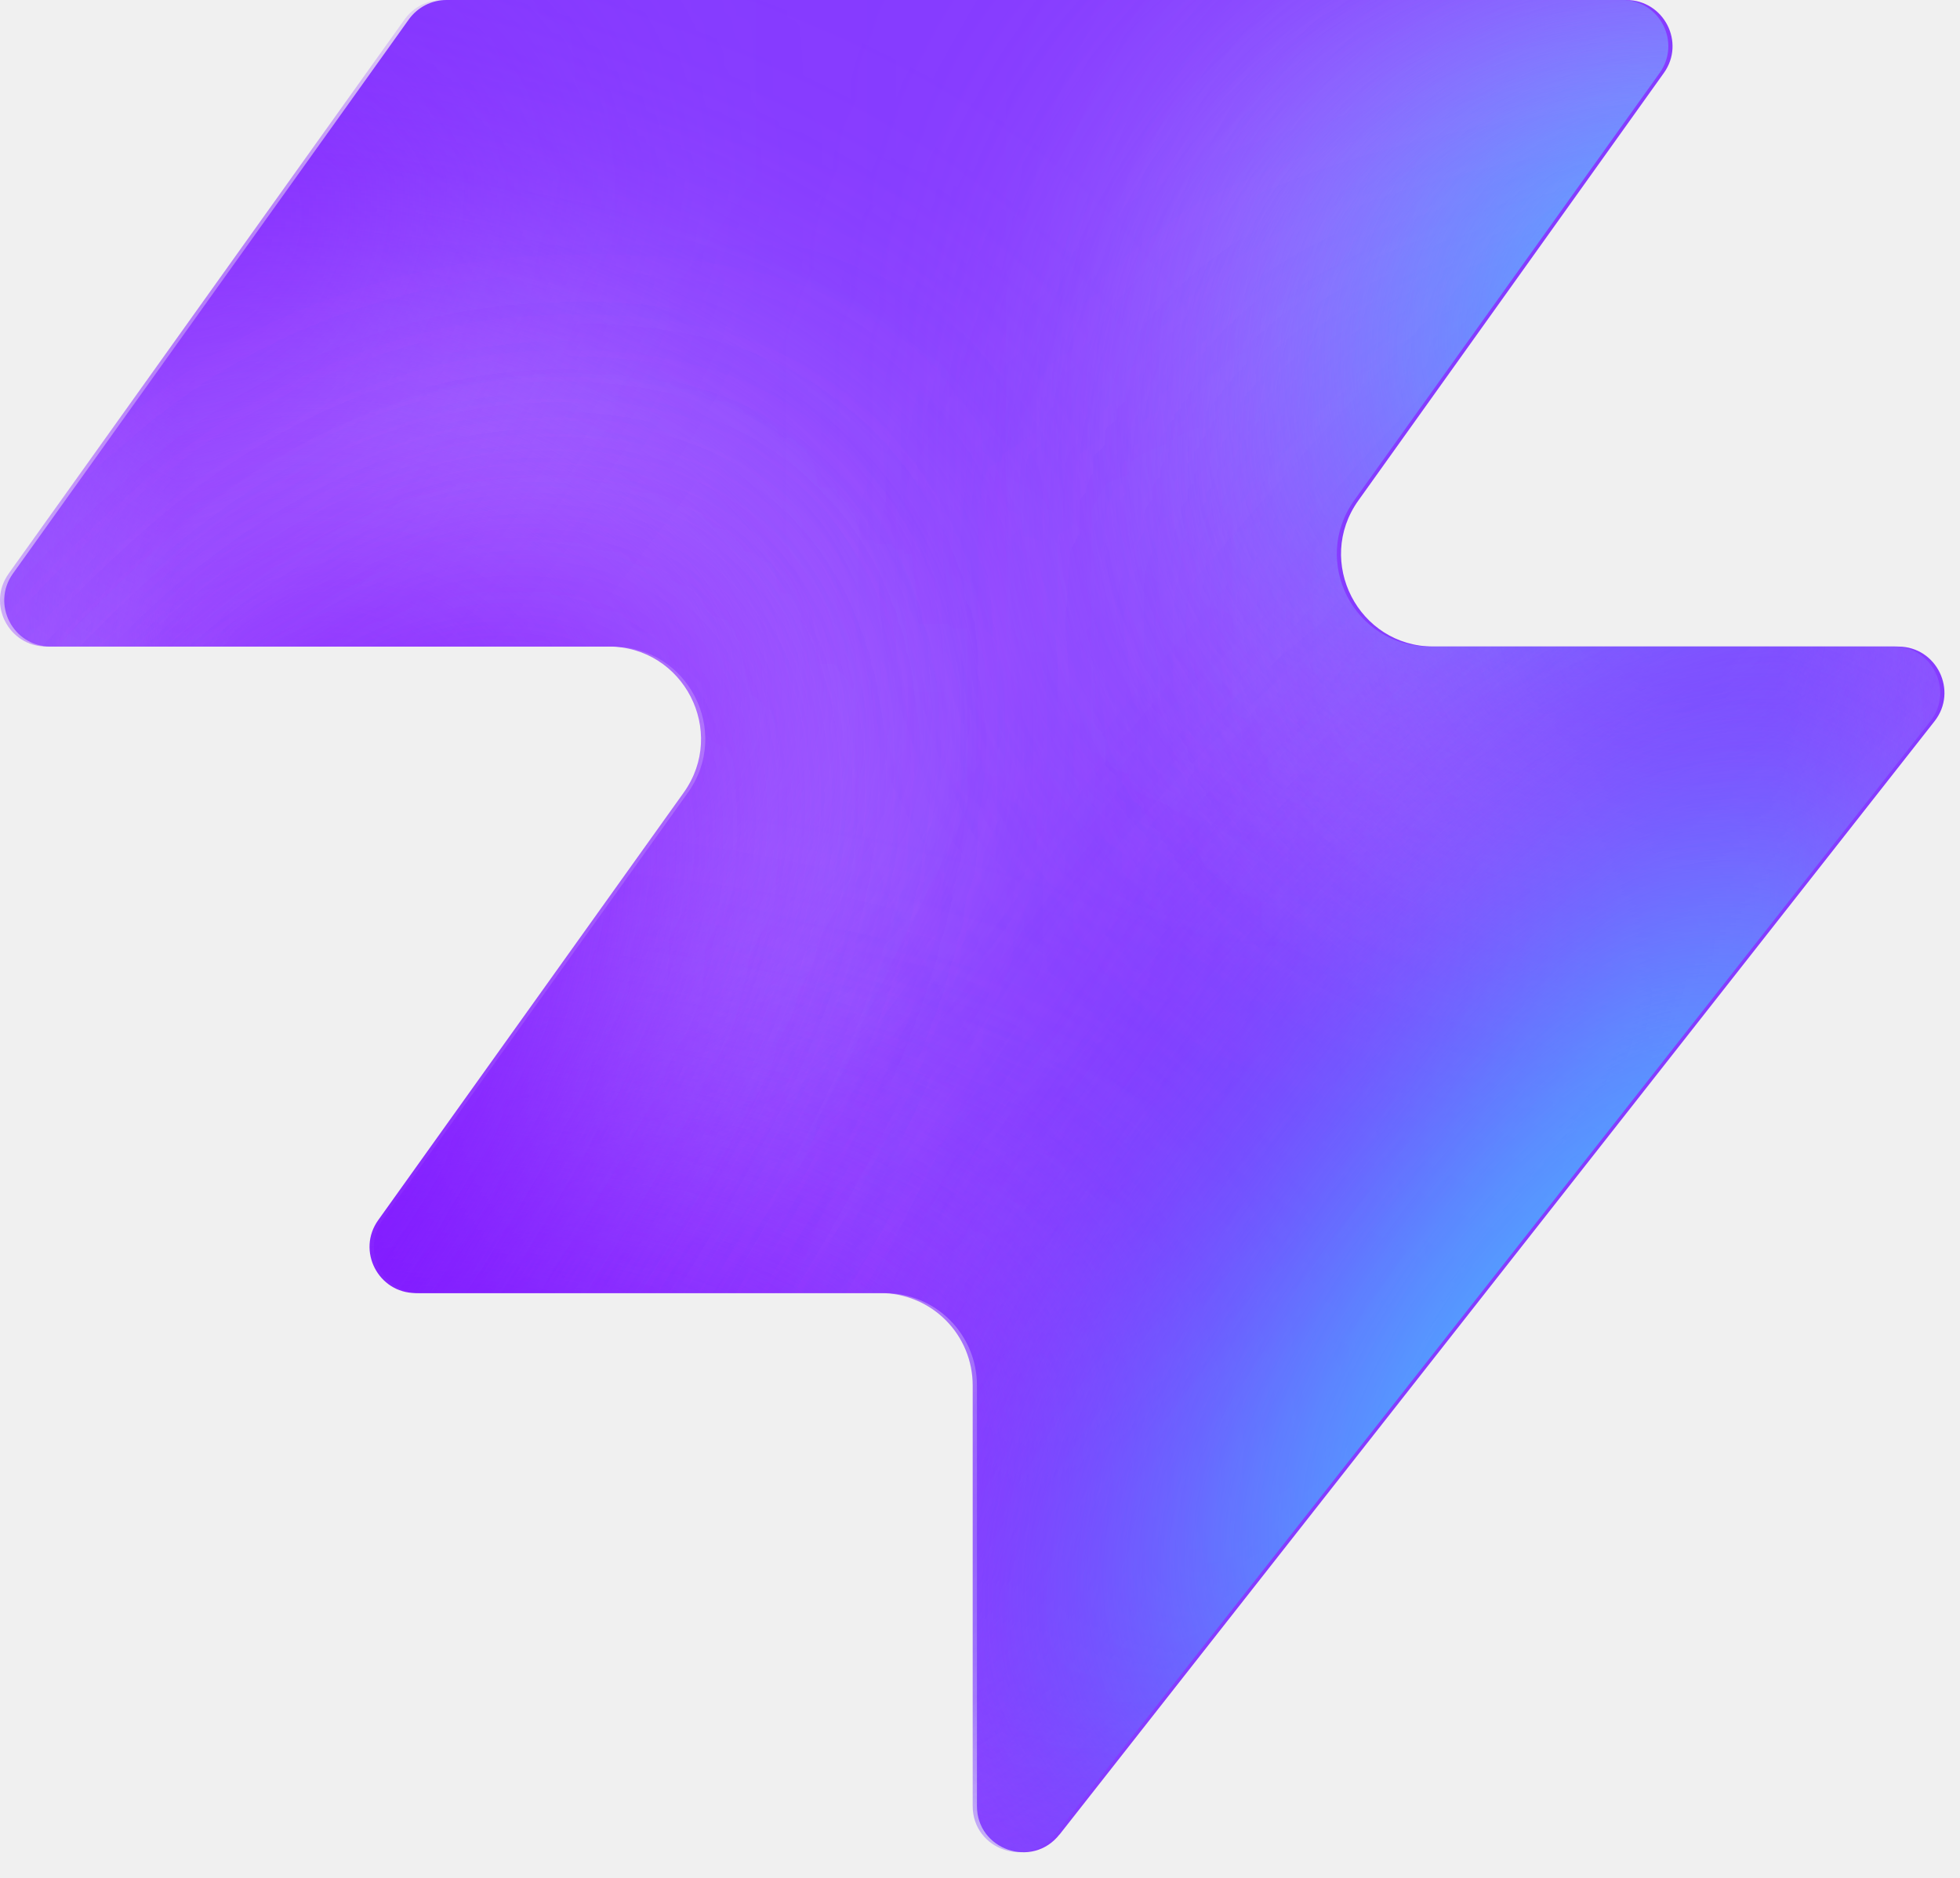
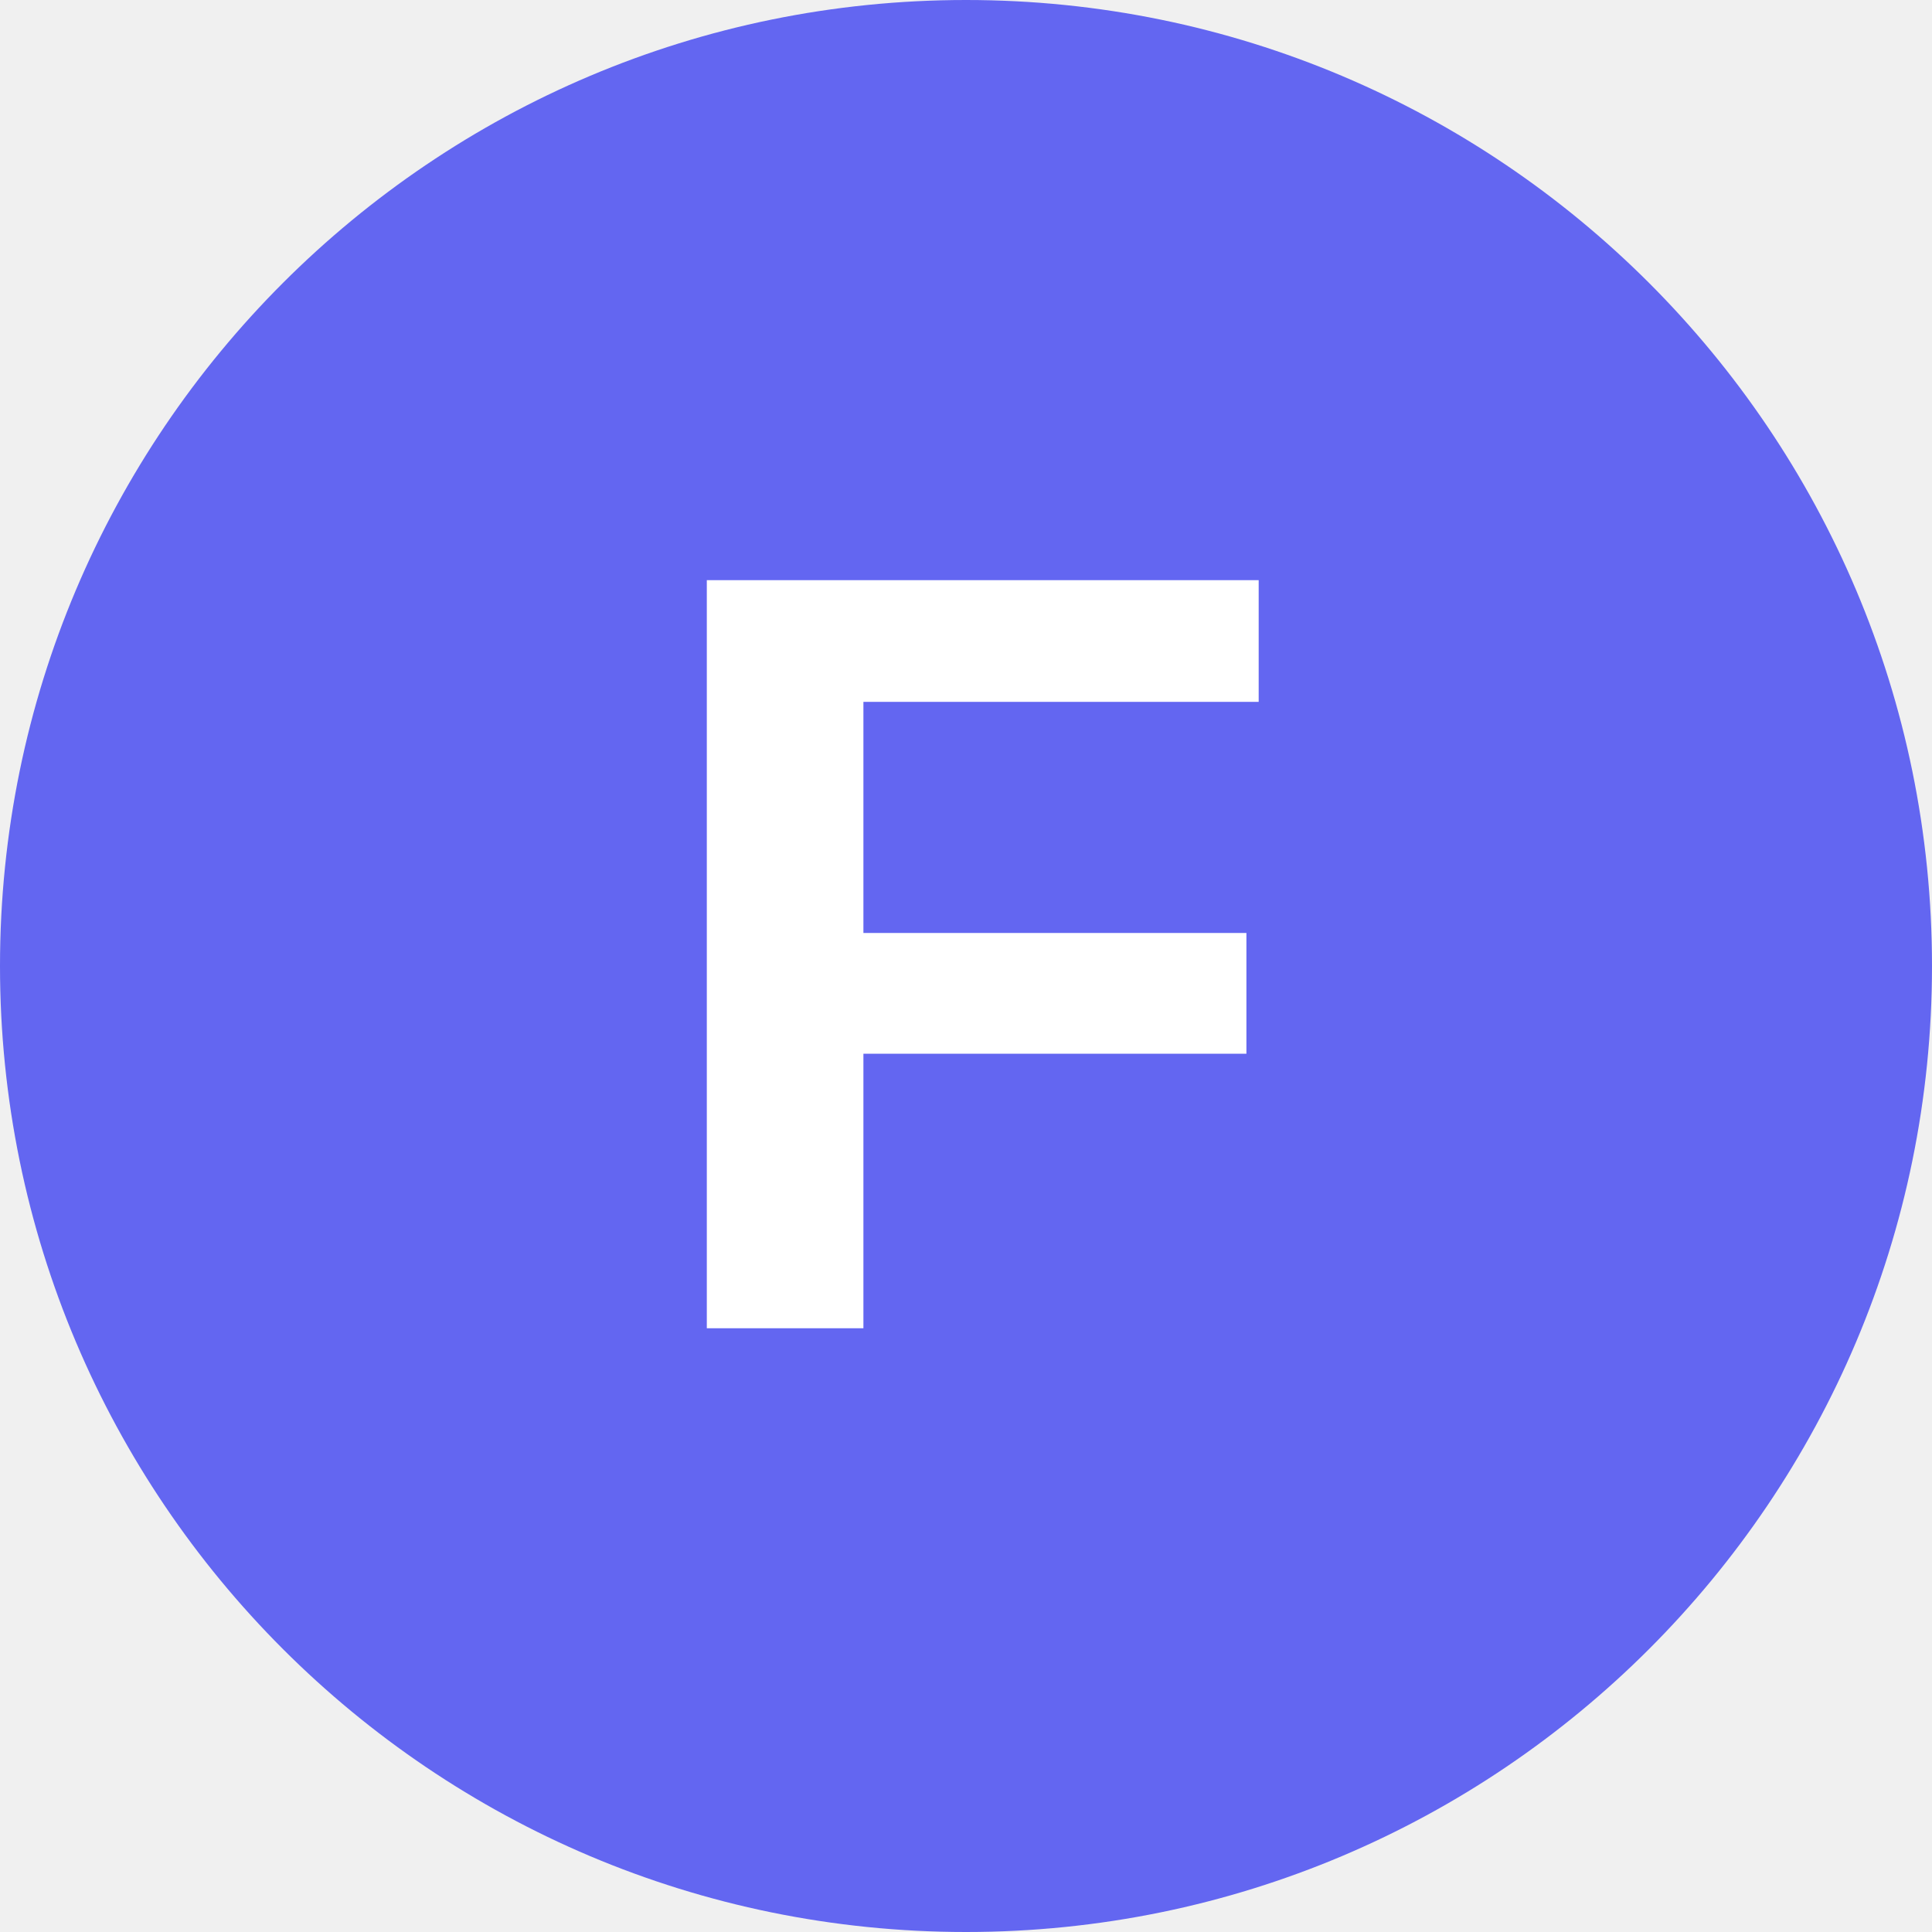
- <svg xmlns="http://www.w3.org/2000/svg" width="48" height="46" fill="none" viewBox="0 0 48 46">
-   <path fill="#863bff" d="M25.946 44.938c-.664.845-2.021.375-2.021-.698V33.937a2.26 2.26 0 0 0-2.262-2.262H10.287c-.92 0-1.456-1.04-.92-1.788l7.48-10.471c1.07-1.497 0-3.578-1.842-3.578H1.237c-.92 0-1.456-1.04-.92-1.788L10.013.474c.214-.297.556-.474.92-.474h28.894c.92 0 1.456 1.04.92 1.788l-7.48 10.471c-1.07 1.498 0 3.579 1.842 3.579h11.377c.943 0 1.473 1.088.89 1.83L25.947 44.94z" style="fill:#863bff;fill:color(display-p3 .525 .23 1);fill-opacity:1" />
-   <mask id="a" width="48" height="46" x="0" y="0" maskUnits="userSpaceOnUse" style="mask-type:alpha">
-     <path fill="#000" d="M25.842 44.938c-.664.844-2.021.375-2.021-.698V33.937a2.26 2.26 0 0 0-2.262-2.262H10.183c-.92 0-1.456-1.04-.92-1.788l7.48-10.471c1.07-1.498 0-3.579-1.842-3.579H1.133c-.92 0-1.456-1.04-.92-1.787L9.91.473c.214-.297.556-.474.92-.474h28.894c.92 0 1.456 1.04.92 1.788l-7.48 10.471c-1.07 1.498 0 3.578 1.842 3.578h11.377c.943 0 1.473 1.088.89 1.832L25.843 44.94z" style="fill:#000;fill-opacity:1" />
-   </mask>
-   <g mask="url(#a)">
-     <g filter="url(#b)">
-       <ellipse cx="5.508" cy="14.704" fill="#ede6ff" rx="5.508" ry="14.704" style="fill:#ede6ff;fill:color(display-p3 .927 .903 1);fill-opacity:1" transform="matrix(.00324 1 1 -.00324 -4.47 31.516)" />
-     </g>
-     <g filter="url(#c)">
-       <ellipse cx="10.399" cy="29.851" fill="#ede6ff" rx="10.399" ry="29.851" style="fill:#ede6ff;fill:color(display-p3 .927 .903 1);fill-opacity:1" transform="matrix(.00324 1 1 -.00324 -39.328 7.883)" />
-     </g>
-     <g filter="url(#d)">
-       <ellipse cx="5.508" cy="30.487" fill="#7e14ff" rx="5.508" ry="30.487" style="fill:#7e14ff;fill:color(display-p3 .492 .077 1);fill-opacity:1" transform="rotate(89.814 -25.913 -14.639)scale(1 -1)" />
-     </g>
-     <g filter="url(#e)">
-       <ellipse cx="5.508" cy="30.599" fill="#7e14ff" rx="5.508" ry="30.599" style="fill:#7e14ff;fill:color(display-p3 .492 .077 1);fill-opacity:1" transform="rotate(89.814 -32.644 -3.334)scale(1 -1)" />
-     </g>
-     <g filter="url(#f)">
-       <ellipse cx="5.508" cy="30.599" fill="#7e14ff" rx="5.508" ry="30.599" style="fill:#7e14ff;fill:color(display-p3 .492 .077 1);fill-opacity:1" transform="matrix(.00324 1 1 -.00324 -34.34 30.47)" />
-     </g>
-     <g filter="url(#g)">
-       <ellipse cx="14.072" cy="22.078" fill="#ede6ff" rx="14.072" ry="22.078" style="fill:#ede6ff;fill:color(display-p3 .927 .903 1);fill-opacity:1" transform="rotate(93.35 24.506 48.493)scale(-1 1)" />
-     </g>
-     <g filter="url(#h)">
-       <ellipse cx="3.47" cy="21.501" fill="#7e14ff" rx="3.47" ry="21.501" style="fill:#7e14ff;fill:color(display-p3 .492 .077 1);fill-opacity:1" transform="rotate(89.009 28.708 47.59)scale(-1 1)" />
-     </g>
-     <g filter="url(#i)">
-       <ellipse cx="3.47" cy="21.501" fill="#7e14ff" rx="3.47" ry="21.501" style="fill:#7e14ff;fill:color(display-p3 .492 .077 1);fill-opacity:1" transform="rotate(89.009 28.708 47.59)scale(-1 1)" />
-     </g>
-     <g filter="url(#j)">
-       <ellipse cx=".387" cy="8.972" fill="#7e14ff" rx="4.407" ry="29.108" style="fill:#7e14ff;fill:color(display-p3 .492 .077 1);fill-opacity:1" transform="rotate(39.51 .387 8.972)" />
-     </g>
-     <g filter="url(#k)">
-       <ellipse cx="47.523" cy="-6.092" fill="#7e14ff" rx="4.407" ry="29.108" style="fill:#7e14ff;fill:color(display-p3 .492 .077 1);fill-opacity:1" transform="rotate(37.892 47.523 -6.092)" />
-     </g>
-     <g filter="url(#l)">
-       <ellipse cx="41.412" cy="6.333" fill="#47bfff" rx="5.971" ry="9.665" style="fill:#47bfff;fill:color(display-p3 .28 .748 1);fill-opacity:1" transform="rotate(37.892 41.412 6.333)" />
-     </g>
-     <g filter="url(#m)">
-       <ellipse cx="-1.879" cy="38.332" fill="#7e14ff" rx="4.407" ry="29.108" style="fill:#7e14ff;fill:color(display-p3 .492 .077 1);fill-opacity:1" transform="rotate(37.892 -1.88 38.332)" />
-     </g>
-     <g filter="url(#n)">
-       <ellipse cx="-1.879" cy="38.332" fill="#7e14ff" rx="4.407" ry="29.108" style="fill:#7e14ff;fill:color(display-p3 .492 .077 1);fill-opacity:1" transform="rotate(37.892 -1.88 38.332)" />
-     </g>
-     <g filter="url(#o)">
-       <ellipse cx="35.651" cy="29.907" fill="#7e14ff" rx="4.407" ry="29.108" style="fill:#7e14ff;fill:color(display-p3 .492 .077 1);fill-opacity:1" transform="rotate(37.892 35.651 29.907)" />
-     </g>
-     <g filter="url(#p)">
-       <ellipse cx="38.418" cy="32.4" fill="#47bfff" rx="5.971" ry="15.297" style="fill:#47bfff;fill:color(display-p3 .28 .748 1);fill-opacity:1" transform="rotate(37.892 38.418 32.4)" />
-     </g>
-   </g>
-   <defs>
-     <filter id="b" width="60.045" height="41.654" x="-19.77" y="16.149" color-interpolation-filters="sRGB" filterUnits="userSpaceOnUse">
-       <feFlood flood-opacity="0" result="BackgroundImageFix" />
-       <feBlend in="SourceGraphic" in2="BackgroundImageFix" result="shape" />
-       <feGaussianBlur result="effect1_foregroundBlur_2002_17158" stdDeviation="7.659" />
-     </filter>
-     <filter id="c" width="90.34" height="51.437" x="-54.613" y="-7.533" color-interpolation-filters="sRGB" filterUnits="userSpaceOnUse">
-       <feFlood flood-opacity="0" result="BackgroundImageFix" />
-       <feBlend in="SourceGraphic" in2="BackgroundImageFix" result="shape" />
-       <feGaussianBlur result="effect1_foregroundBlur_2002_17158" stdDeviation="7.659" />
-     </filter>
-     <filter id="d" width="79.355" height="29.4" x="-49.64" y="2.03" color-interpolation-filters="sRGB" filterUnits="userSpaceOnUse">
-       <feFlood flood-opacity="0" result="BackgroundImageFix" />
-       <feBlend in="SourceGraphic" in2="BackgroundImageFix" result="shape" />
-       <feGaussianBlur result="effect1_foregroundBlur_2002_17158" stdDeviation="4.596" />
-     </filter>
-     <filter id="e" width="79.579" height="29.4" x="-45.045" y="20.029" color-interpolation-filters="sRGB" filterUnits="userSpaceOnUse">
-       <feFlood flood-opacity="0" result="BackgroundImageFix" />
-       <feBlend in="SourceGraphic" in2="BackgroundImageFix" result="shape" />
-       <feGaussianBlur result="effect1_foregroundBlur_2002_17158" stdDeviation="4.596" />
-     </filter>
-     <filter id="f" width="79.579" height="29.4" x="-43.513" y="21.178" color-interpolation-filters="sRGB" filterUnits="userSpaceOnUse">
-       <feFlood flood-opacity="0" result="BackgroundImageFix" />
-       <feBlend in="SourceGraphic" in2="BackgroundImageFix" result="shape" />
-       <feGaussianBlur result="effect1_foregroundBlur_2002_17158" stdDeviation="4.596" />
-     </filter>
-     <filter id="g" width="74.749" height="58.852" x="15.756" y="-17.901" color-interpolation-filters="sRGB" filterUnits="userSpaceOnUse">
-       <feFlood flood-opacity="0" result="BackgroundImageFix" />
-       <feBlend in="SourceGraphic" in2="BackgroundImageFix" result="shape" />
-       <feGaussianBlur result="effect1_foregroundBlur_2002_17158" stdDeviation="7.659" />
-     </filter>
-     <filter id="h" width="61.377" height="25.362" x="23.548" y="2.284" color-interpolation-filters="sRGB" filterUnits="userSpaceOnUse">
-       <feFlood flood-opacity="0" result="BackgroundImageFix" />
-       <feBlend in="SourceGraphic" in2="BackgroundImageFix" result="shape" />
-       <feGaussianBlur result="effect1_foregroundBlur_2002_17158" stdDeviation="4.596" />
-     </filter>
-     <filter id="i" width="61.377" height="25.362" x="23.548" y="2.284" color-interpolation-filters="sRGB" filterUnits="userSpaceOnUse">
-       <feFlood flood-opacity="0" result="BackgroundImageFix" />
-       <feBlend in="SourceGraphic" in2="BackgroundImageFix" result="shape" />
-       <feGaussianBlur result="effect1_foregroundBlur_2002_17158" stdDeviation="4.596" />
-     </filter>
-     <filter id="j" width="56.045" height="63.649" x="-27.636" y="-22.853" color-interpolation-filters="sRGB" filterUnits="userSpaceOnUse">
-       <feFlood flood-opacity="0" result="BackgroundImageFix" />
-       <feBlend in="SourceGraphic" in2="BackgroundImageFix" result="shape" />
-       <feGaussianBlur result="effect1_foregroundBlur_2002_17158" stdDeviation="4.596" />
-     </filter>
-     <filter id="k" width="54.814" height="64.646" x="20.116" y="-38.415" color-interpolation-filters="sRGB" filterUnits="userSpaceOnUse">
-       <feFlood flood-opacity="0" result="BackgroundImageFix" />
-       <feBlend in="SourceGraphic" in2="BackgroundImageFix" result="shape" />
-       <feGaussianBlur result="effect1_foregroundBlur_2002_17158" stdDeviation="4.596" />
-     </filter>
-     <filter id="l" width="33.541" height="35.313" x="24.641" y="-11.323" color-interpolation-filters="sRGB" filterUnits="userSpaceOnUse">
-       <feFlood flood-opacity="0" result="BackgroundImageFix" />
-       <feBlend in="SourceGraphic" in2="BackgroundImageFix" result="shape" />
-       <feGaussianBlur result="effect1_foregroundBlur_2002_17158" stdDeviation="4.596" />
-     </filter>
-     <filter id="m" width="54.814" height="64.646" x="-29.286" y="6.009" color-interpolation-filters="sRGB" filterUnits="userSpaceOnUse">
-       <feFlood flood-opacity="0" result="BackgroundImageFix" />
-       <feBlend in="SourceGraphic" in2="BackgroundImageFix" result="shape" />
-       <feGaussianBlur result="effect1_foregroundBlur_2002_17158" stdDeviation="4.596" />
-     </filter>
-     <filter id="n" width="54.814" height="64.646" x="-29.286" y="6.009" color-interpolation-filters="sRGB" filterUnits="userSpaceOnUse">
-       <feFlood flood-opacity="0" result="BackgroundImageFix" />
-       <feBlend in="SourceGraphic" in2="BackgroundImageFix" result="shape" />
-       <feGaussianBlur result="effect1_foregroundBlur_2002_17158" stdDeviation="4.596" />
-     </filter>
-     <filter id="o" width="54.814" height="64.646" x="8.244" y="-2.416" color-interpolation-filters="sRGB" filterUnits="userSpaceOnUse">
-       <feFlood flood-opacity="0" result="BackgroundImageFix" />
-       <feBlend in="SourceGraphic" in2="BackgroundImageFix" result="shape" />
-       <feGaussianBlur result="effect1_foregroundBlur_2002_17158" stdDeviation="4.596" />
-     </filter>
-     <filter id="p" width="39.409" height="43.623" x="18.713" y="10.588" color-interpolation-filters="sRGB" filterUnits="userSpaceOnUse">
-       <feFlood flood-opacity="0" result="BackgroundImageFix" />
-       <feBlend in="SourceGraphic" in2="BackgroundImageFix" result="shape" />
-       <feGaussianBlur result="effect1_foregroundBlur_2002_17158" stdDeviation="4.596" />
-     </filter>
-   </defs>
+ <svg xmlns="http://www.w3.org/2000/svg" viewBox="0 0 32 32">
+   <circle cx="16" cy="16" r="16" fill="#6366f1" />
+   <text x="16" y="22" font-family="Arial, sans-serif" font-size="18" font-weight="bold" fill="white" text-anchor="middle">F</text>
</svg>
